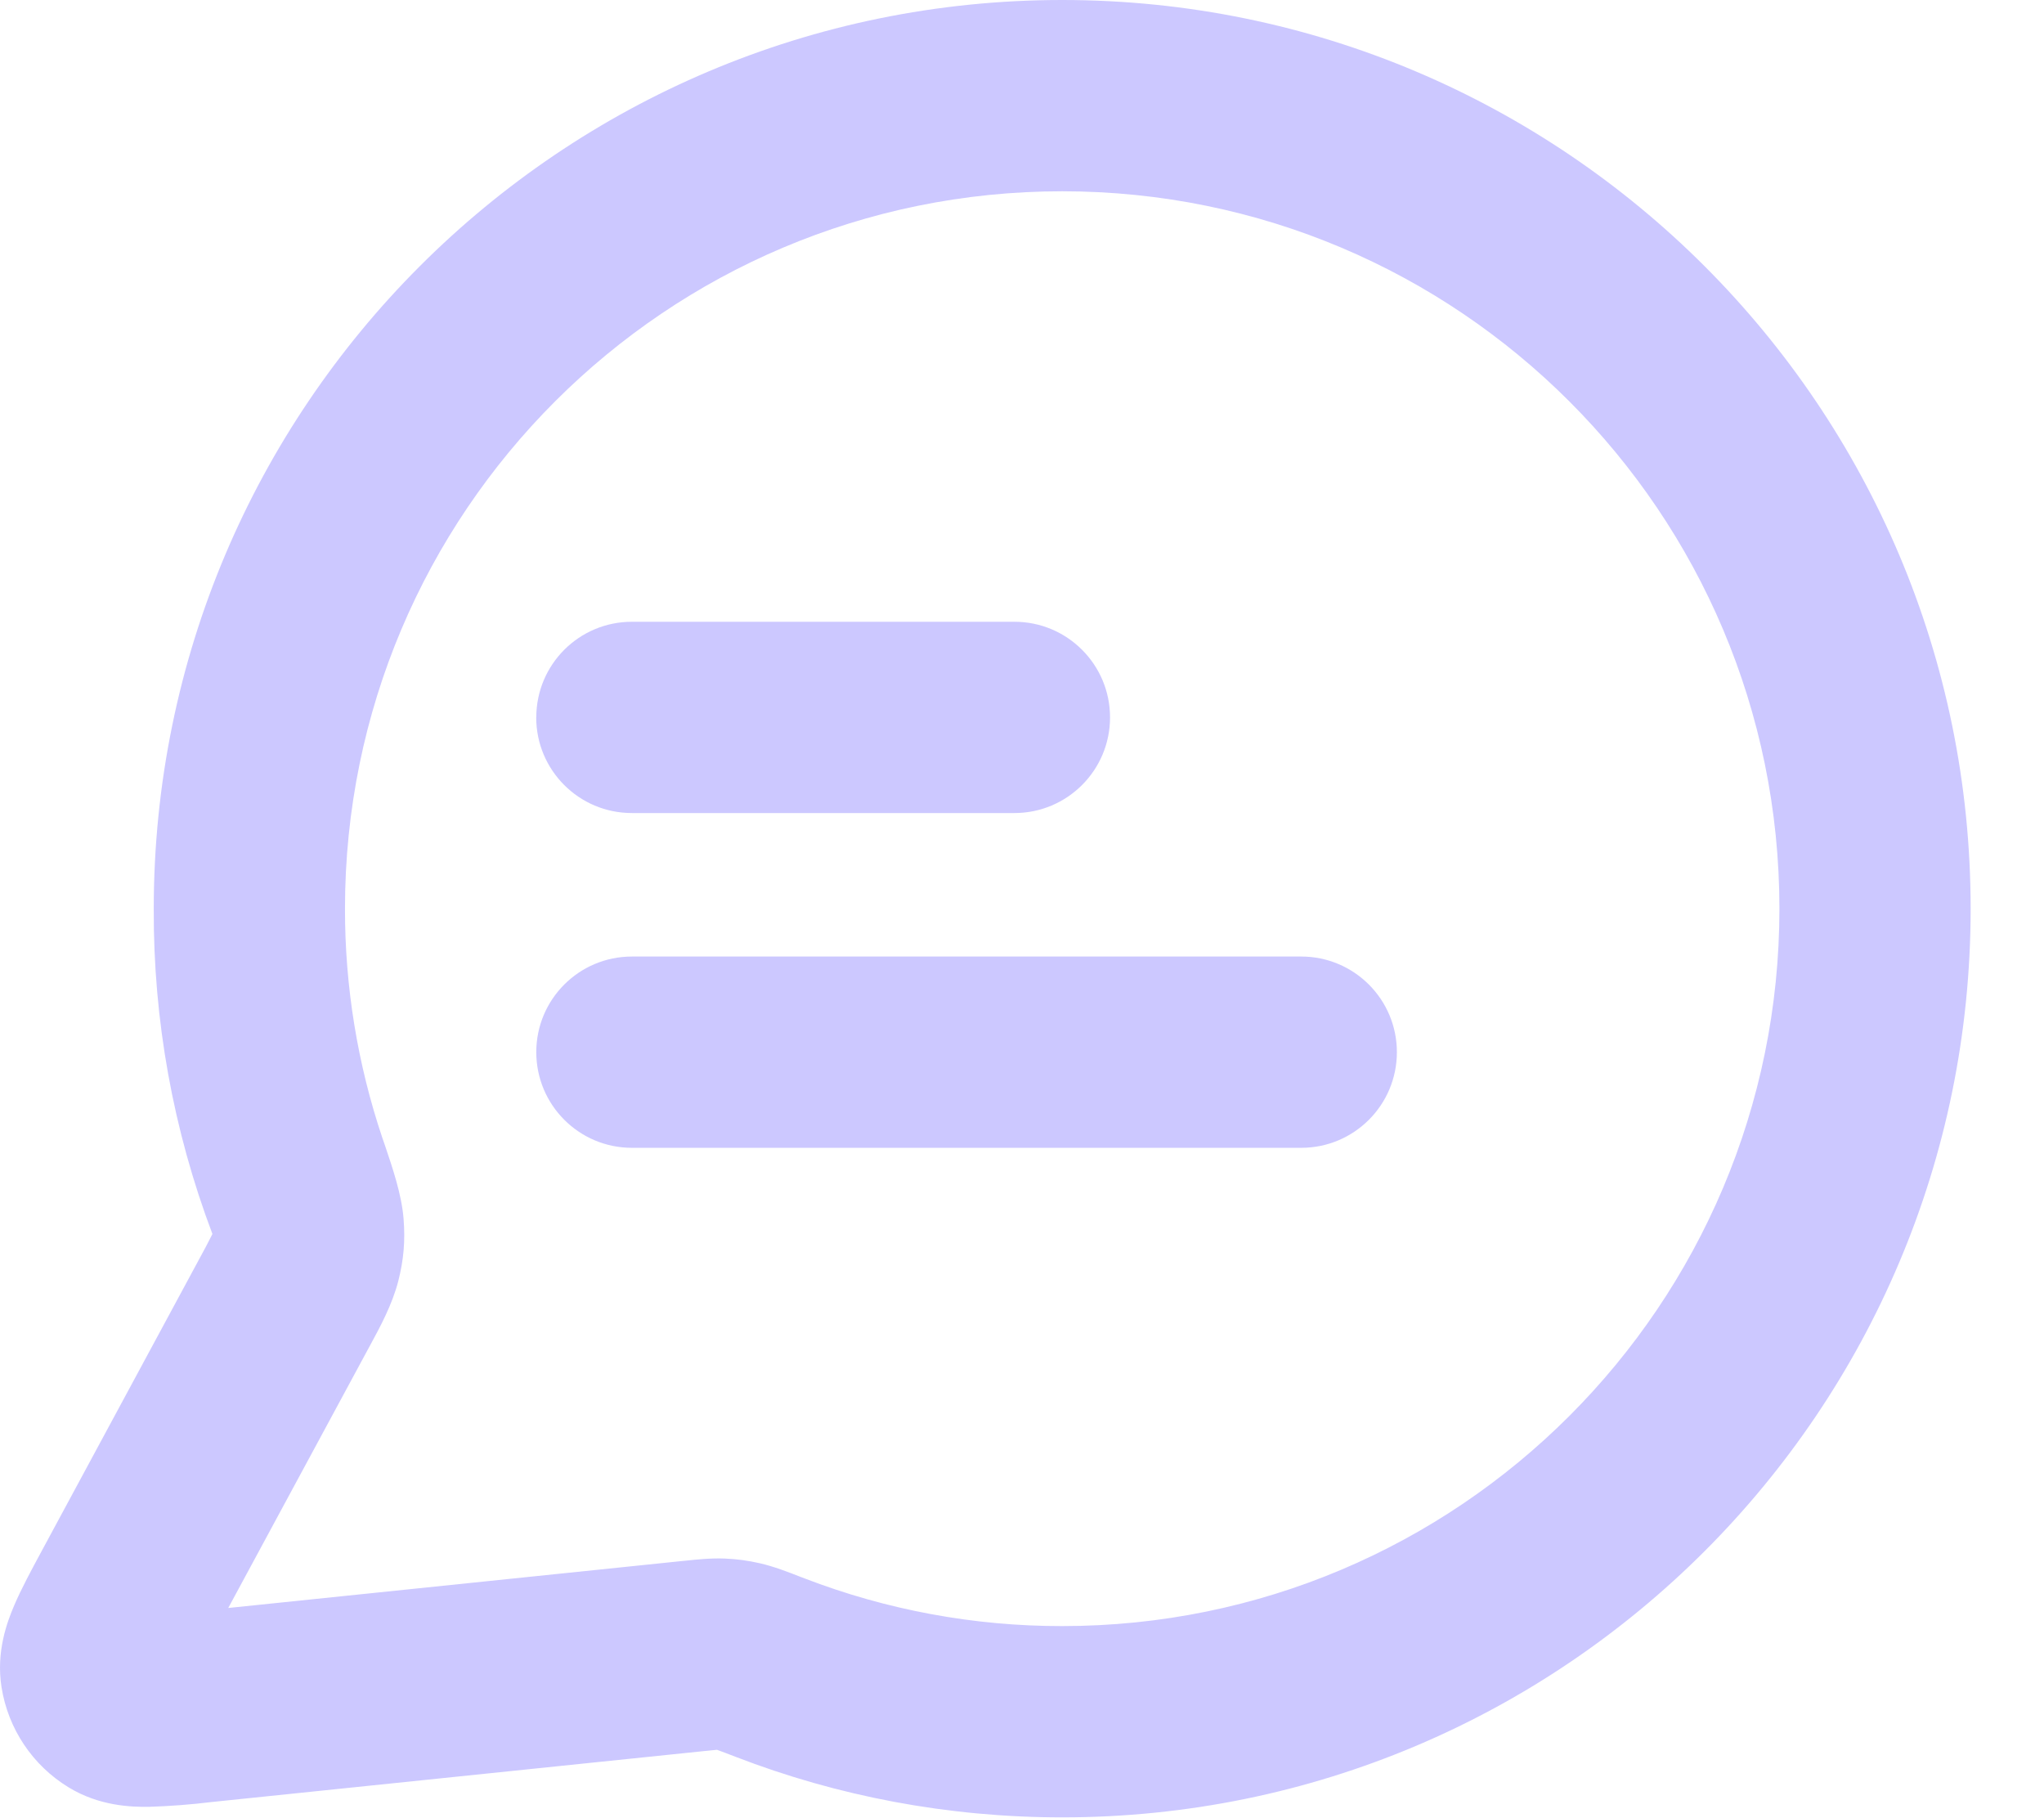
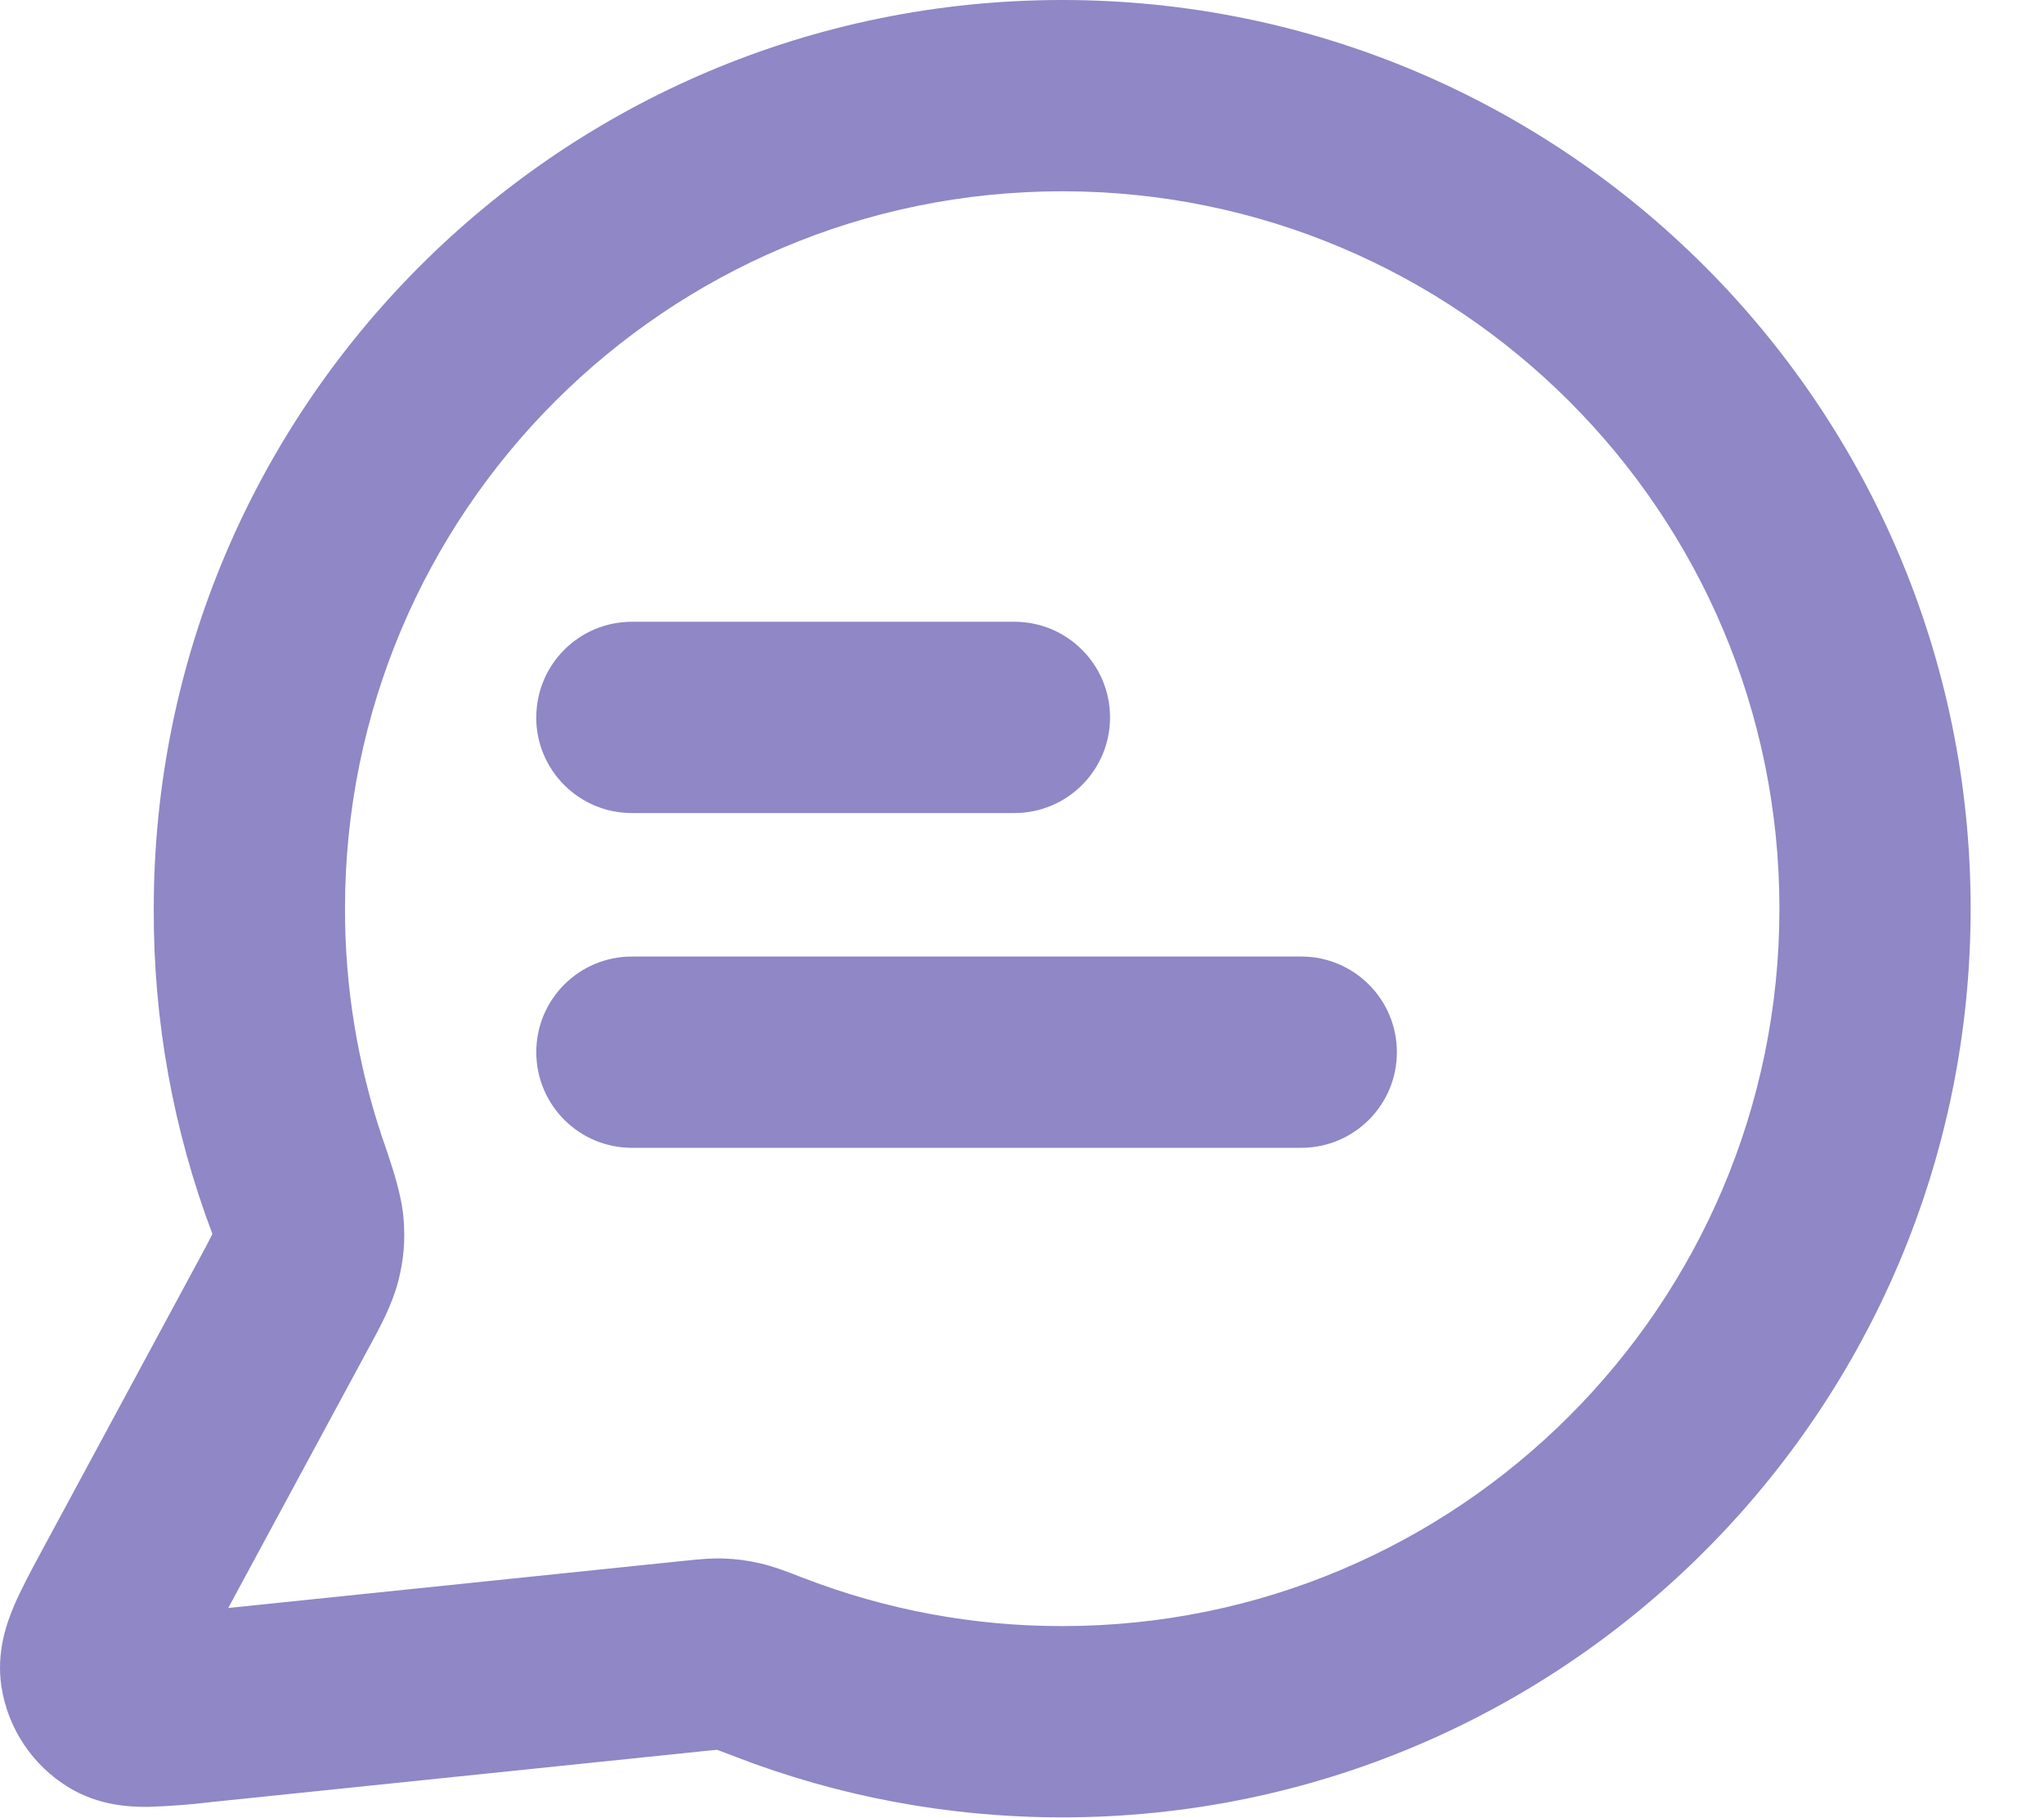
<svg xmlns="http://www.w3.org/2000/svg" width="27" height="24" fill="none">
-   <path fill-rule="evenodd" clip-rule="evenodd" d="M2.031 12c0-6.627 5.373-12 12-12s12 5.373 12 12-5.372 12-12 12c-1.518 0-2.973-.282-4.313-.799-.115-.044-.181-.07-.23-.087l-.016-.006h-.005l-.199.02-6.468.669a9.261 9.261 0 01-.832.064c-.235.003-.658-.01-1.063-.258A1.895 1.895 0 01.02 22.28c-.074-.47.076-.865.168-1.08.093-.218.228-.468.357-.707L2.63 16.63a9.729 9.729 0 00.176-.334A11.988 11.988 0 012.031 12zm12-9.474A9.474 9.474 0 004.557 12a9.46 9.46 0 00.494 3.028l.032.092c.102.302.223.656.248.976.023.292.002.538-.07.822-.08.31-.24.606-.37.845l-.037.068-1.839 3.404 5.993-.62.042-.004c.15-.016.337-.036.52-.029.167.007.308.026.47.063.18.041.374.116.537.18l.05.019a9.448 9.448 0 003.404.63 9.474 9.474 0 100-18.948zM7.084 9.474c0-.698.565-1.263 1.263-1.263H13.4a1.263 1.263 0 010 2.526H8.346a1.263 1.263 0 01-1.263-1.263zm0 4.42c0-.697.565-1.262 1.263-1.262h8.842a1.263 1.263 0 110 2.526H8.347a1.263 1.263 0 01-1.263-1.263z" fill="#CCC8FF" />
+   <path fill-rule="evenodd" clip-rule="evenodd" d="M2.031 12c0-6.627 5.373-12 12-12s12 5.373 12 12-5.372 12-12 12c-1.518 0-2.973-.282-4.313-.799-.115-.044-.181-.07-.23-.087l-.016-.006h-.005l-.199.02-6.468.669a9.261 9.261 0 01-.832.064c-.235.003-.658-.01-1.063-.258A1.895 1.895 0 01.02 22.28c-.074-.47.076-.865.168-1.08.093-.218.228-.468.357-.707L2.63 16.63a9.729 9.729 0 00.176-.334A11.988 11.988 0 012.031 12zm12-9.474A9.474 9.474 0 004.557 12a9.46 9.46 0 00.494 3.028l.032.092c.102.302.223.656.248.976.023.292.002.538-.07.822-.08.31-.24.606-.37.845l-.037.068-1.839 3.404 5.993-.62.042-.004c.15-.016.337-.036.52-.029.167.007.308.026.47.063.18.041.374.116.537.18l.05.019a9.448 9.448 0 003.404.63 9.474 9.474 0 100-18.948zM7.084 9.474c0-.698.565-1.263 1.263-1.263H13.4a1.263 1.263 0 010 2.526H8.346a1.263 1.263 0 01-1.263-1.263zm0 4.42c0-.697.565-1.262 1.263-1.262h8.842a1.263 1.263 0 110 2.526H8.347a1.263 1.263 0 01-1.263-1.263z" fill="#8F87C6" />
</svg>
